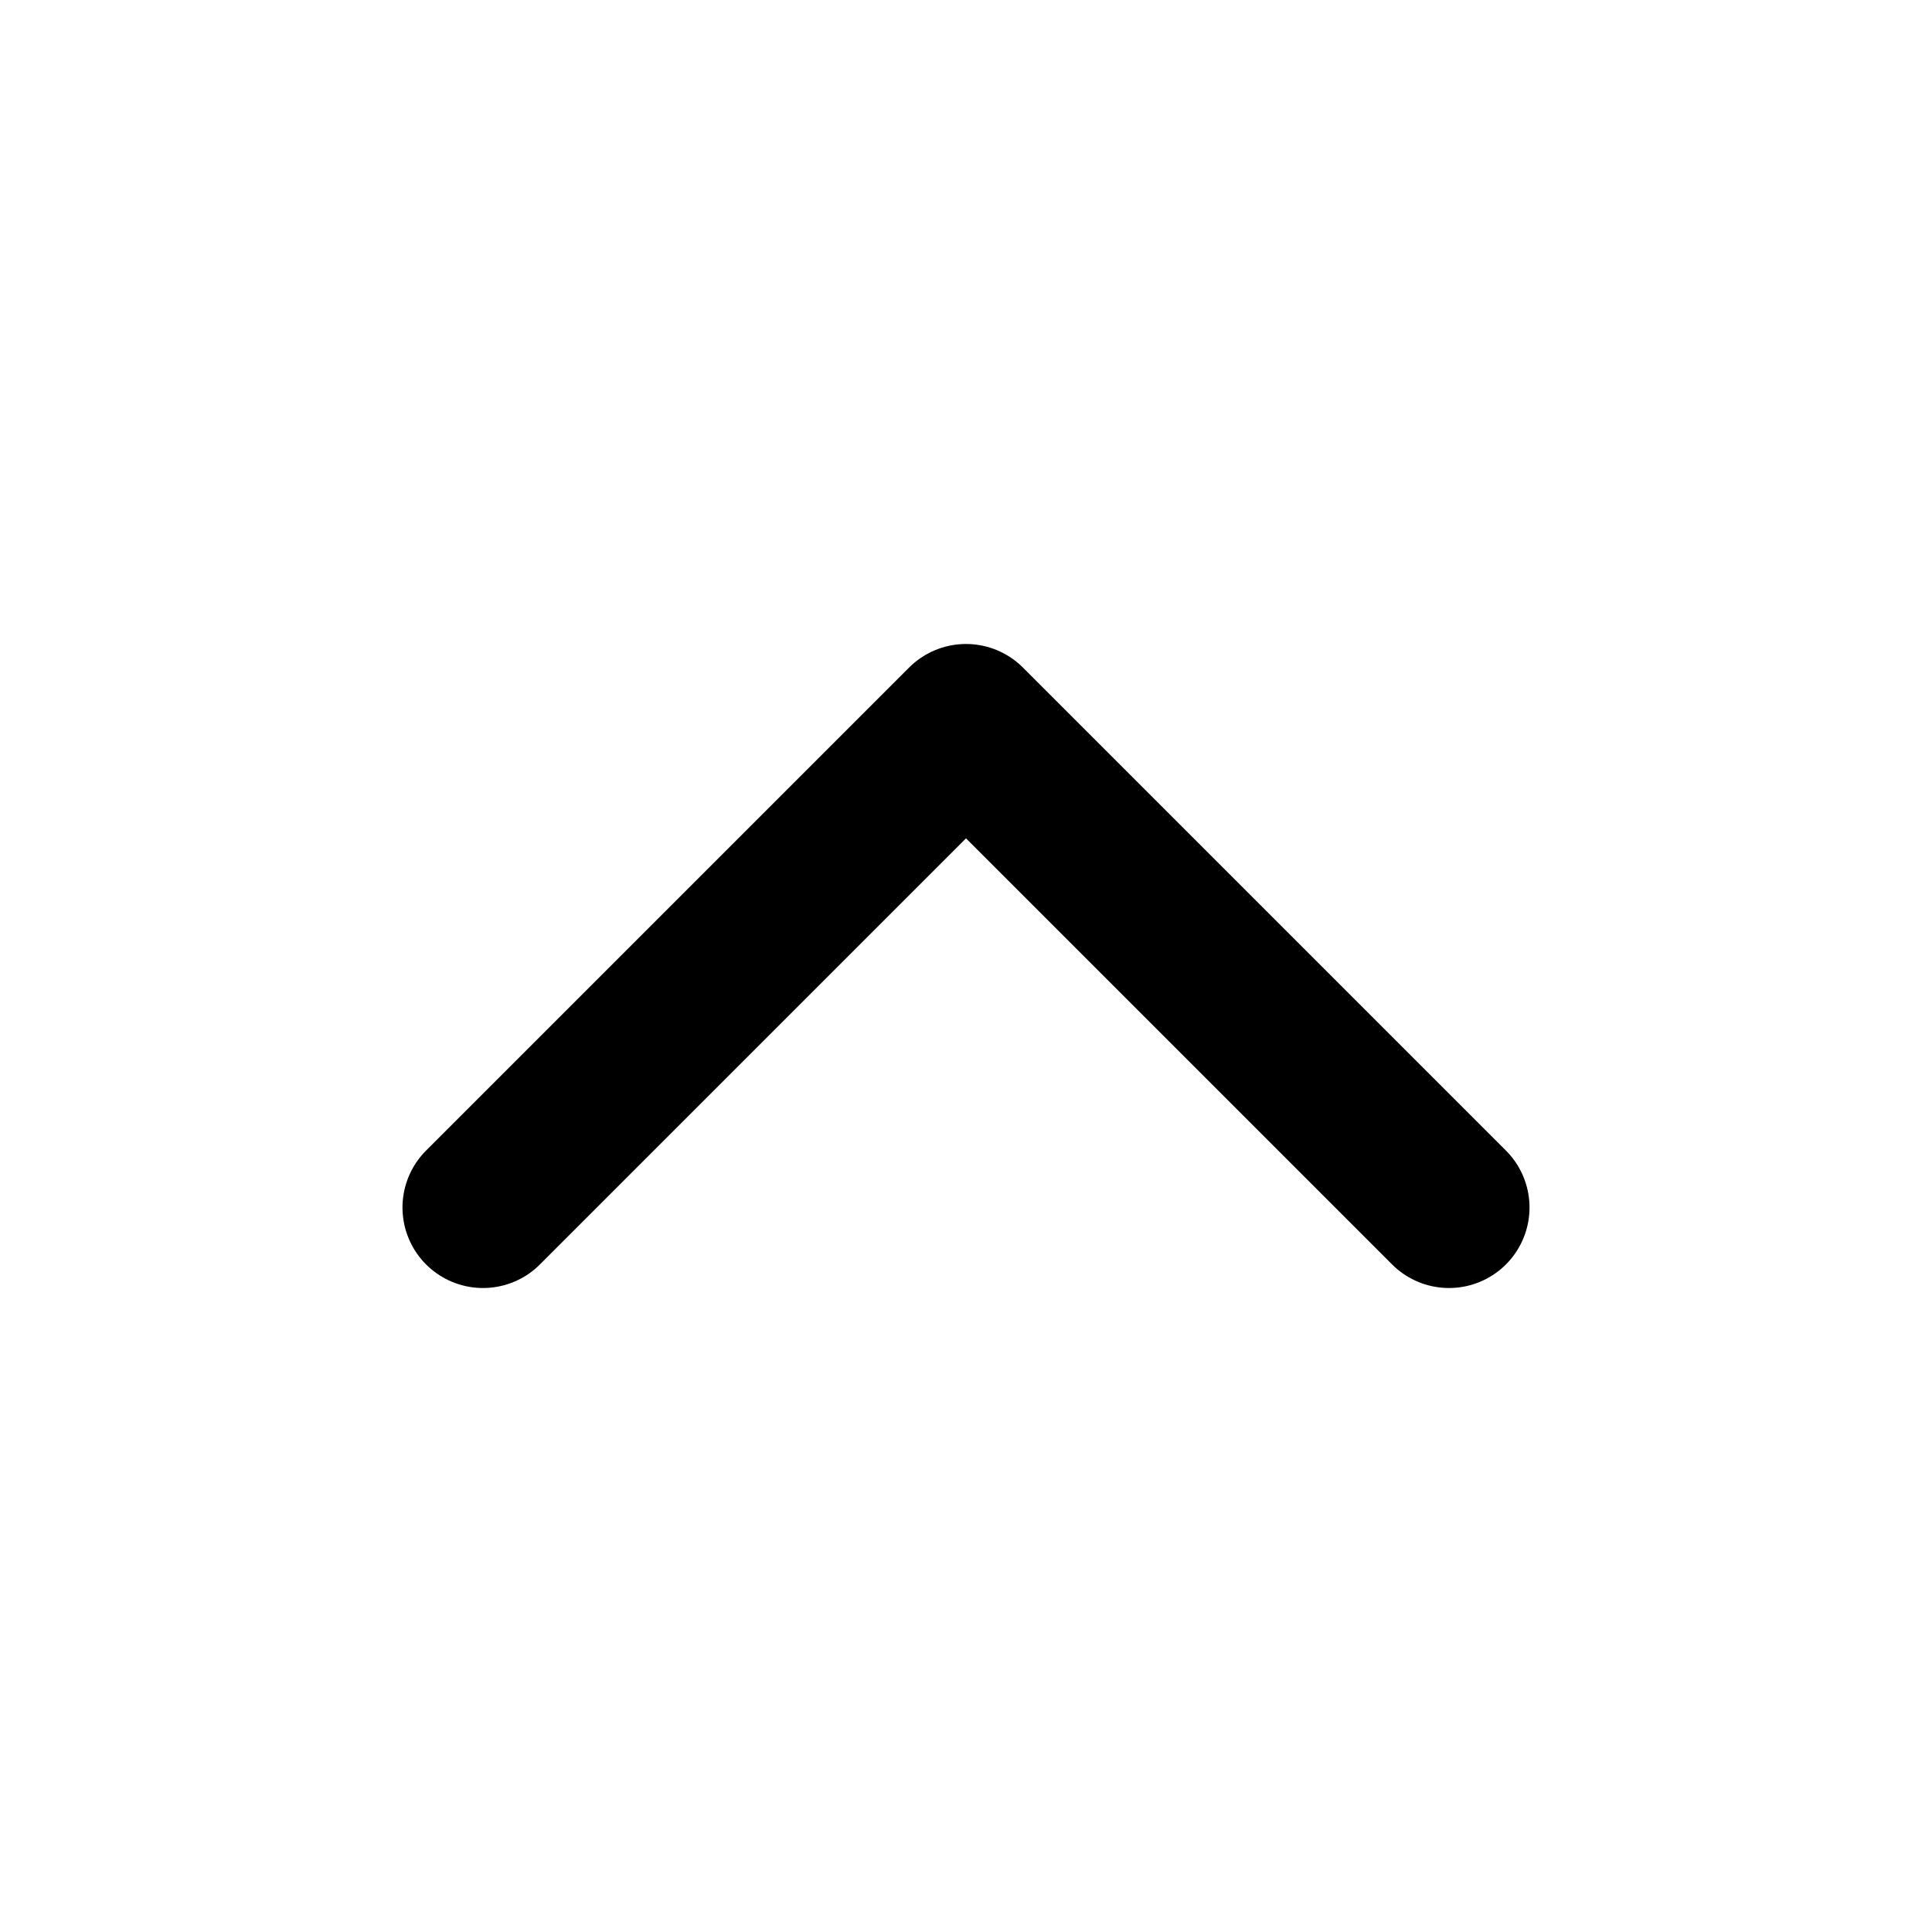
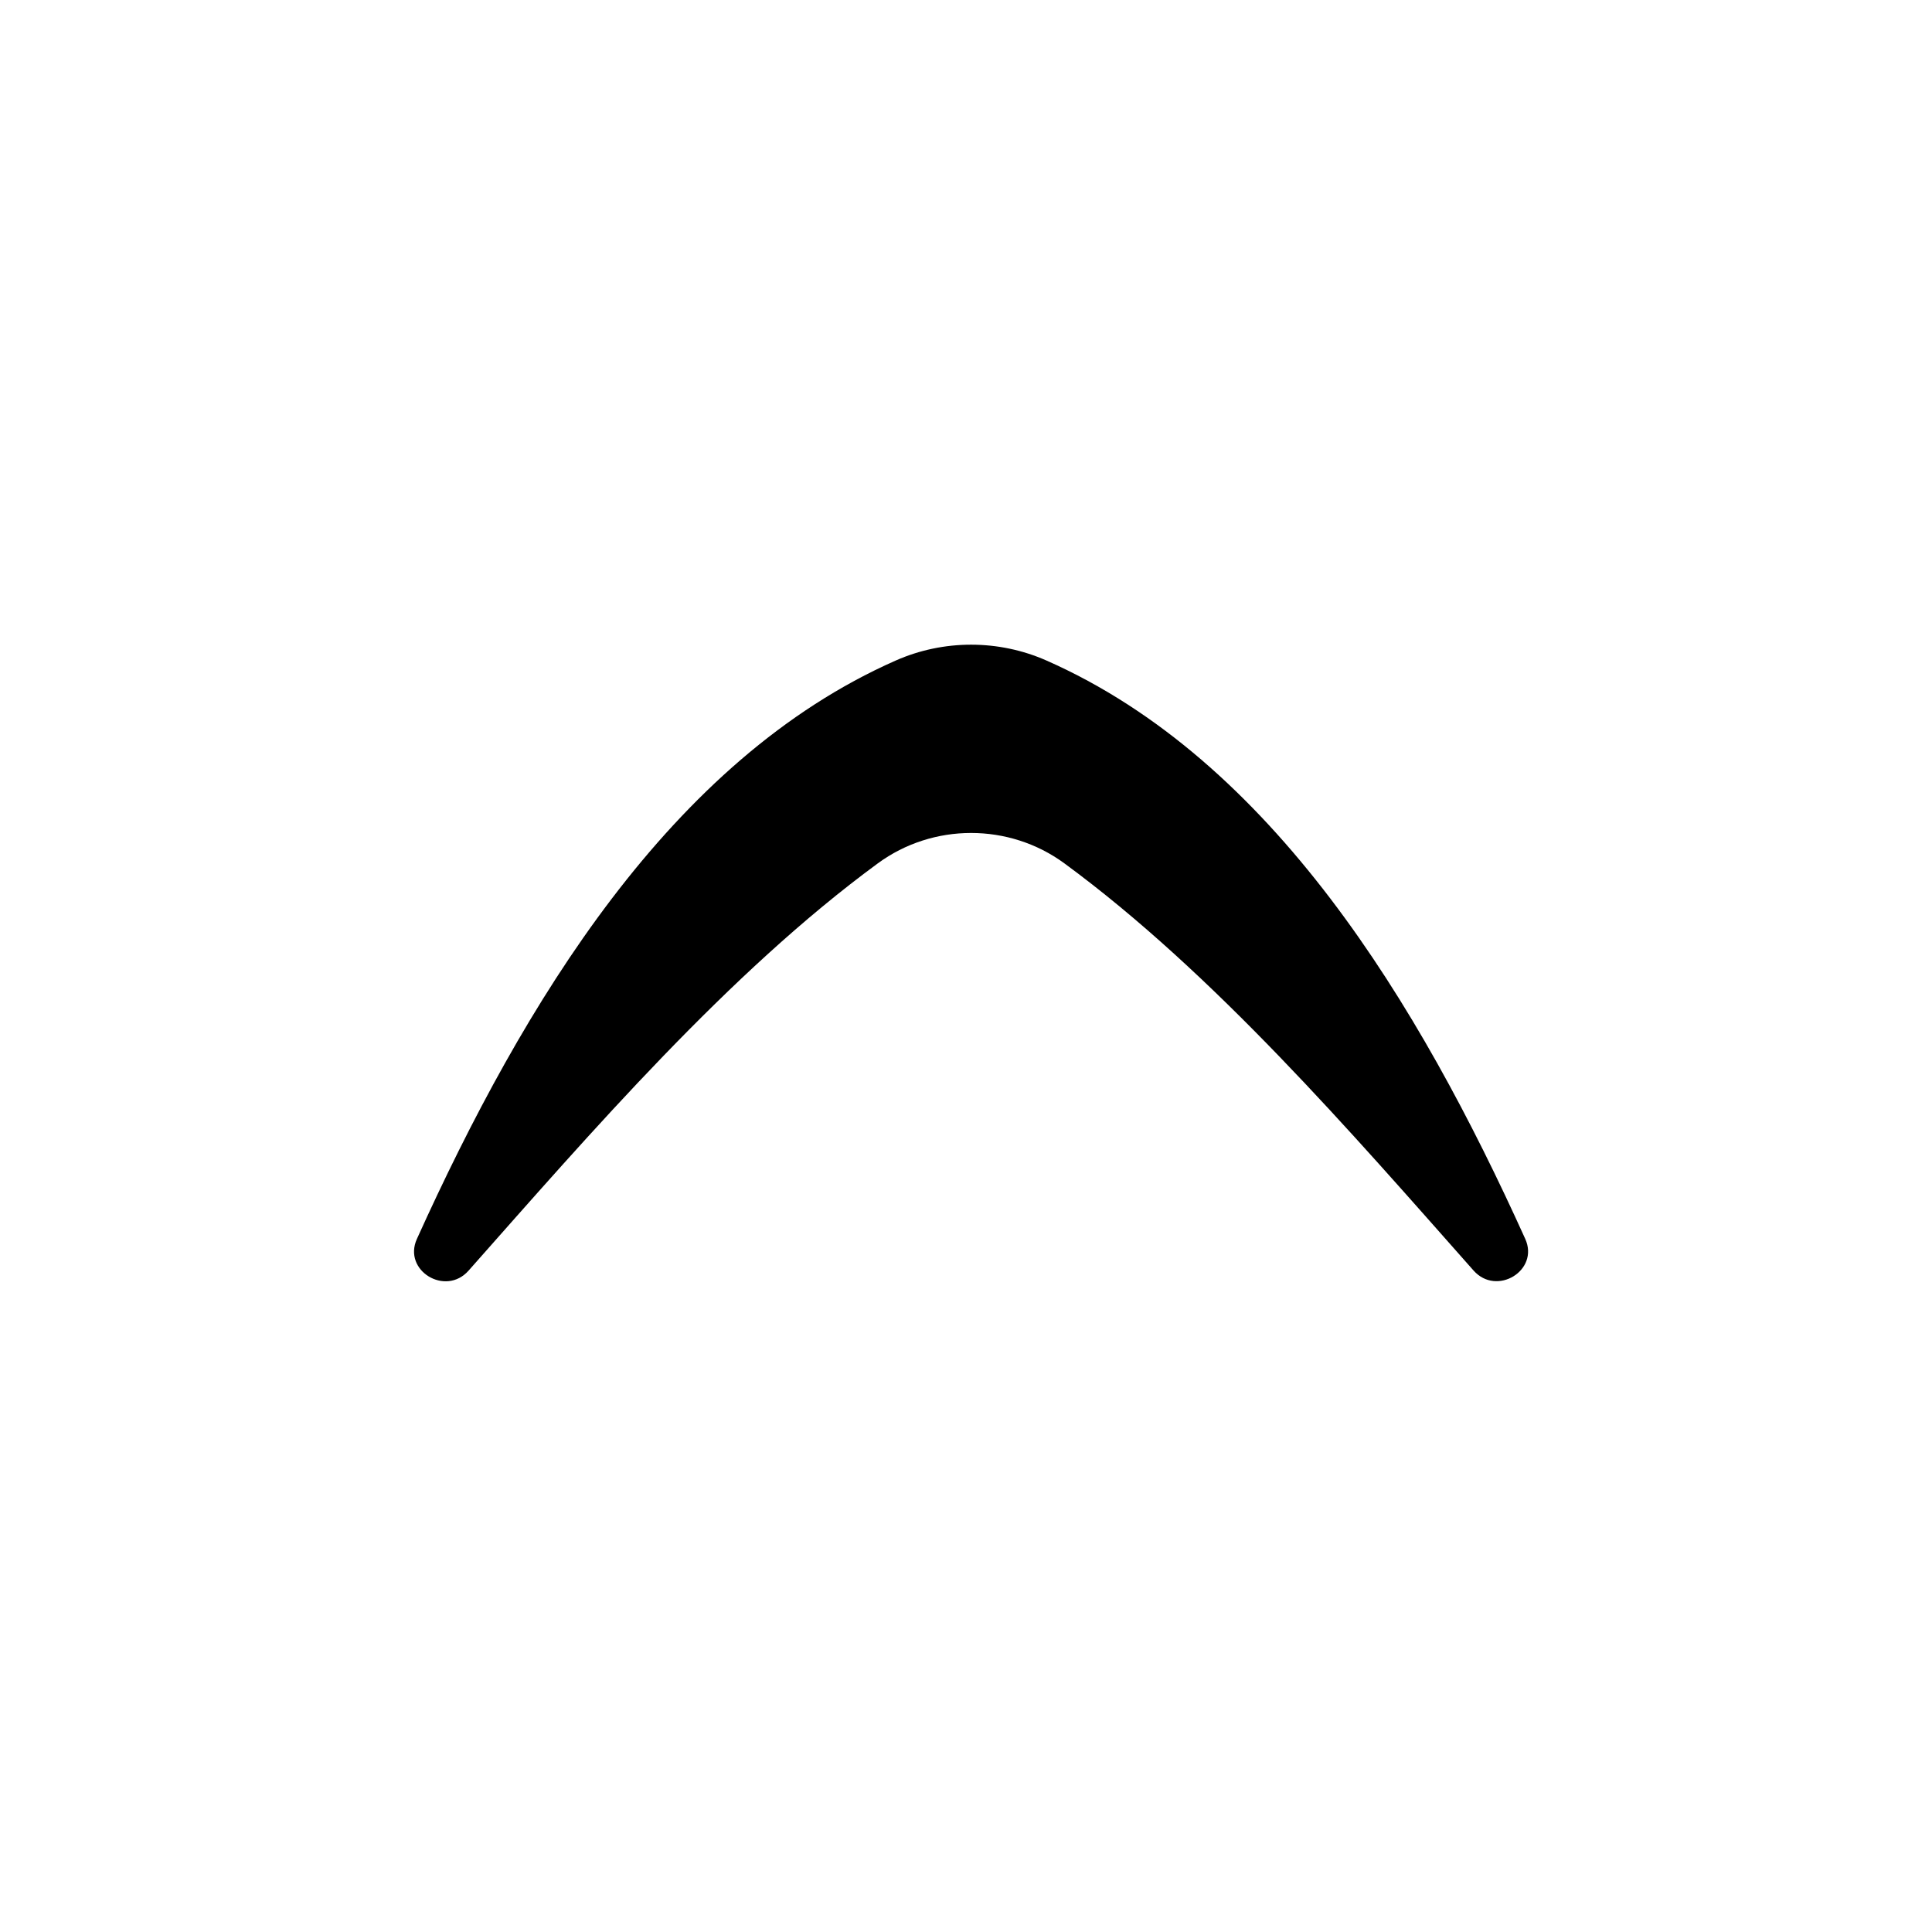
- <svg xmlns="http://www.w3.org/2000/svg" viewBox="0 0 20 20" fill="none">
-   <path stroke="currentColor" stroke-linecap="round" stroke-linejoin="round" stroke-width="1.667" d="m15 12.5-5-5-5 5" />
+ <svg xmlns="http://www.w3.org/2000/svg" viewBox="0 0 106 106" fill="none">
+   <path d="M57.415 36.24C69.778 41.699 77.824 55.022 83.683 67.972C84.467 69.703 82.117 71.14 80.847 69.708C74.137 62.133 66.605 53.395 58.4 47.37C55.37 45.145 51.19 45.145 48.16 47.37C39.952 53.396 32.419 62.137 25.708 69.714C24.439 71.146 22.09 69.709 22.872 67.978C28.73 55.029 36.787 41.696 49.145 36.24C51.768 35.081 54.791 35.081 57.415 36.24Z" fill="currentColor" />
</svg>
